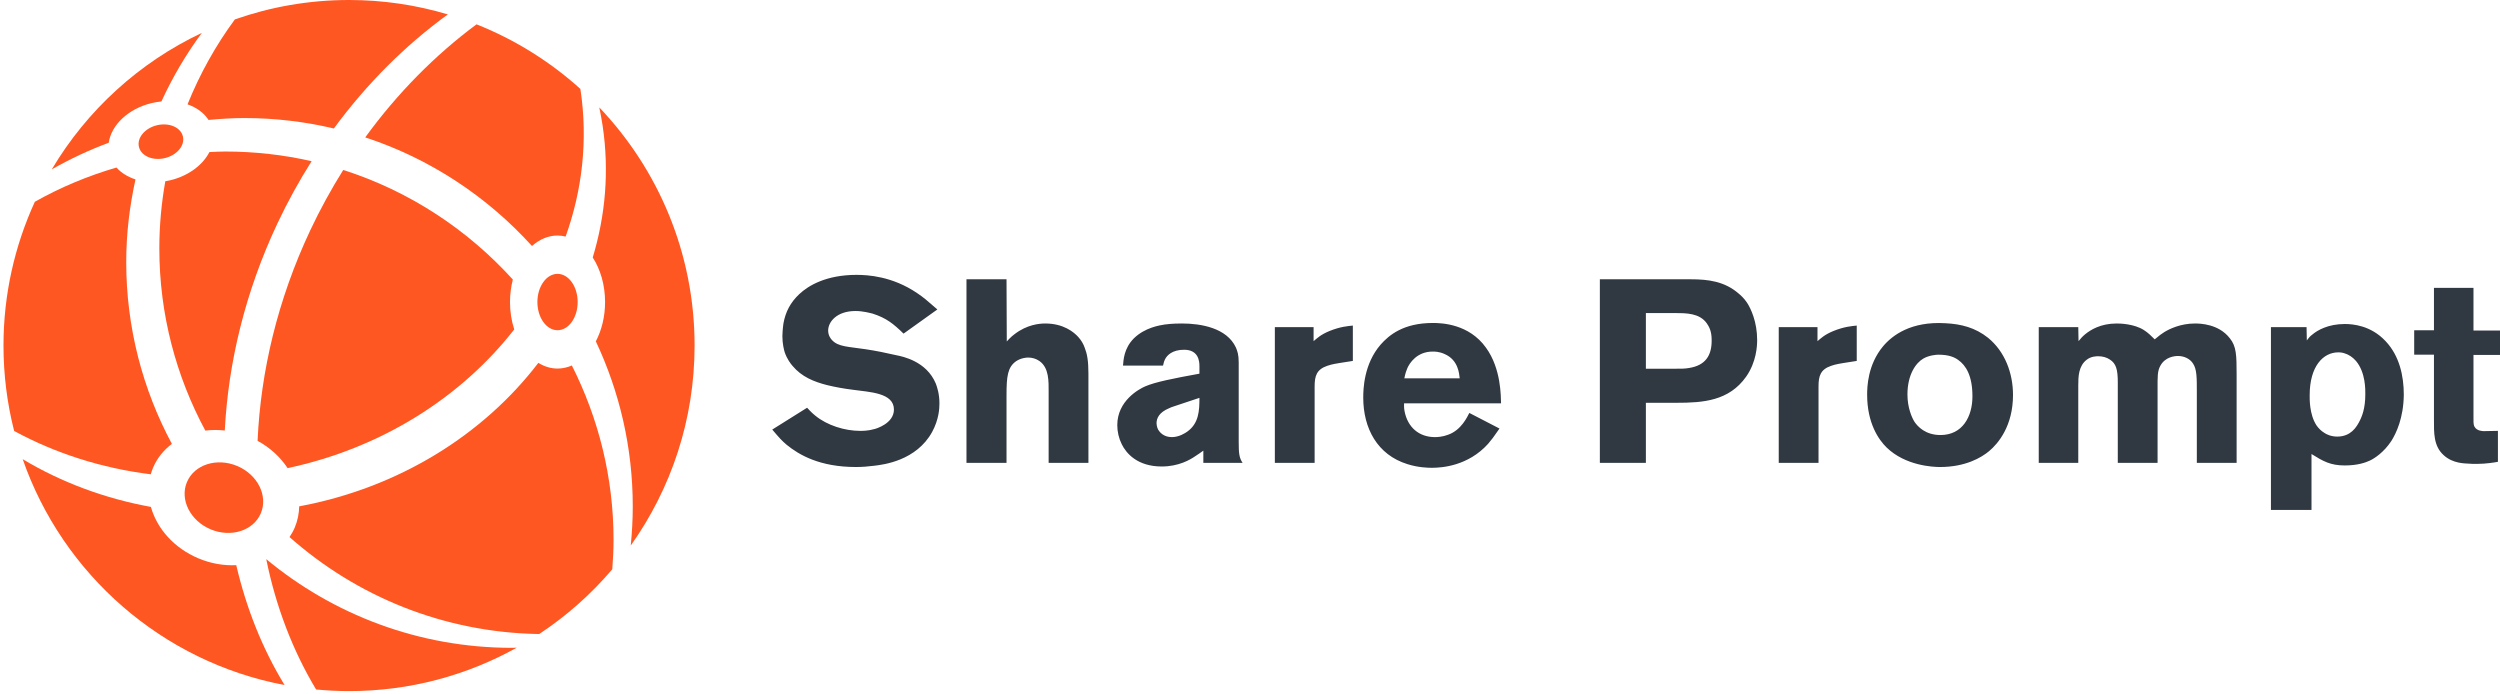
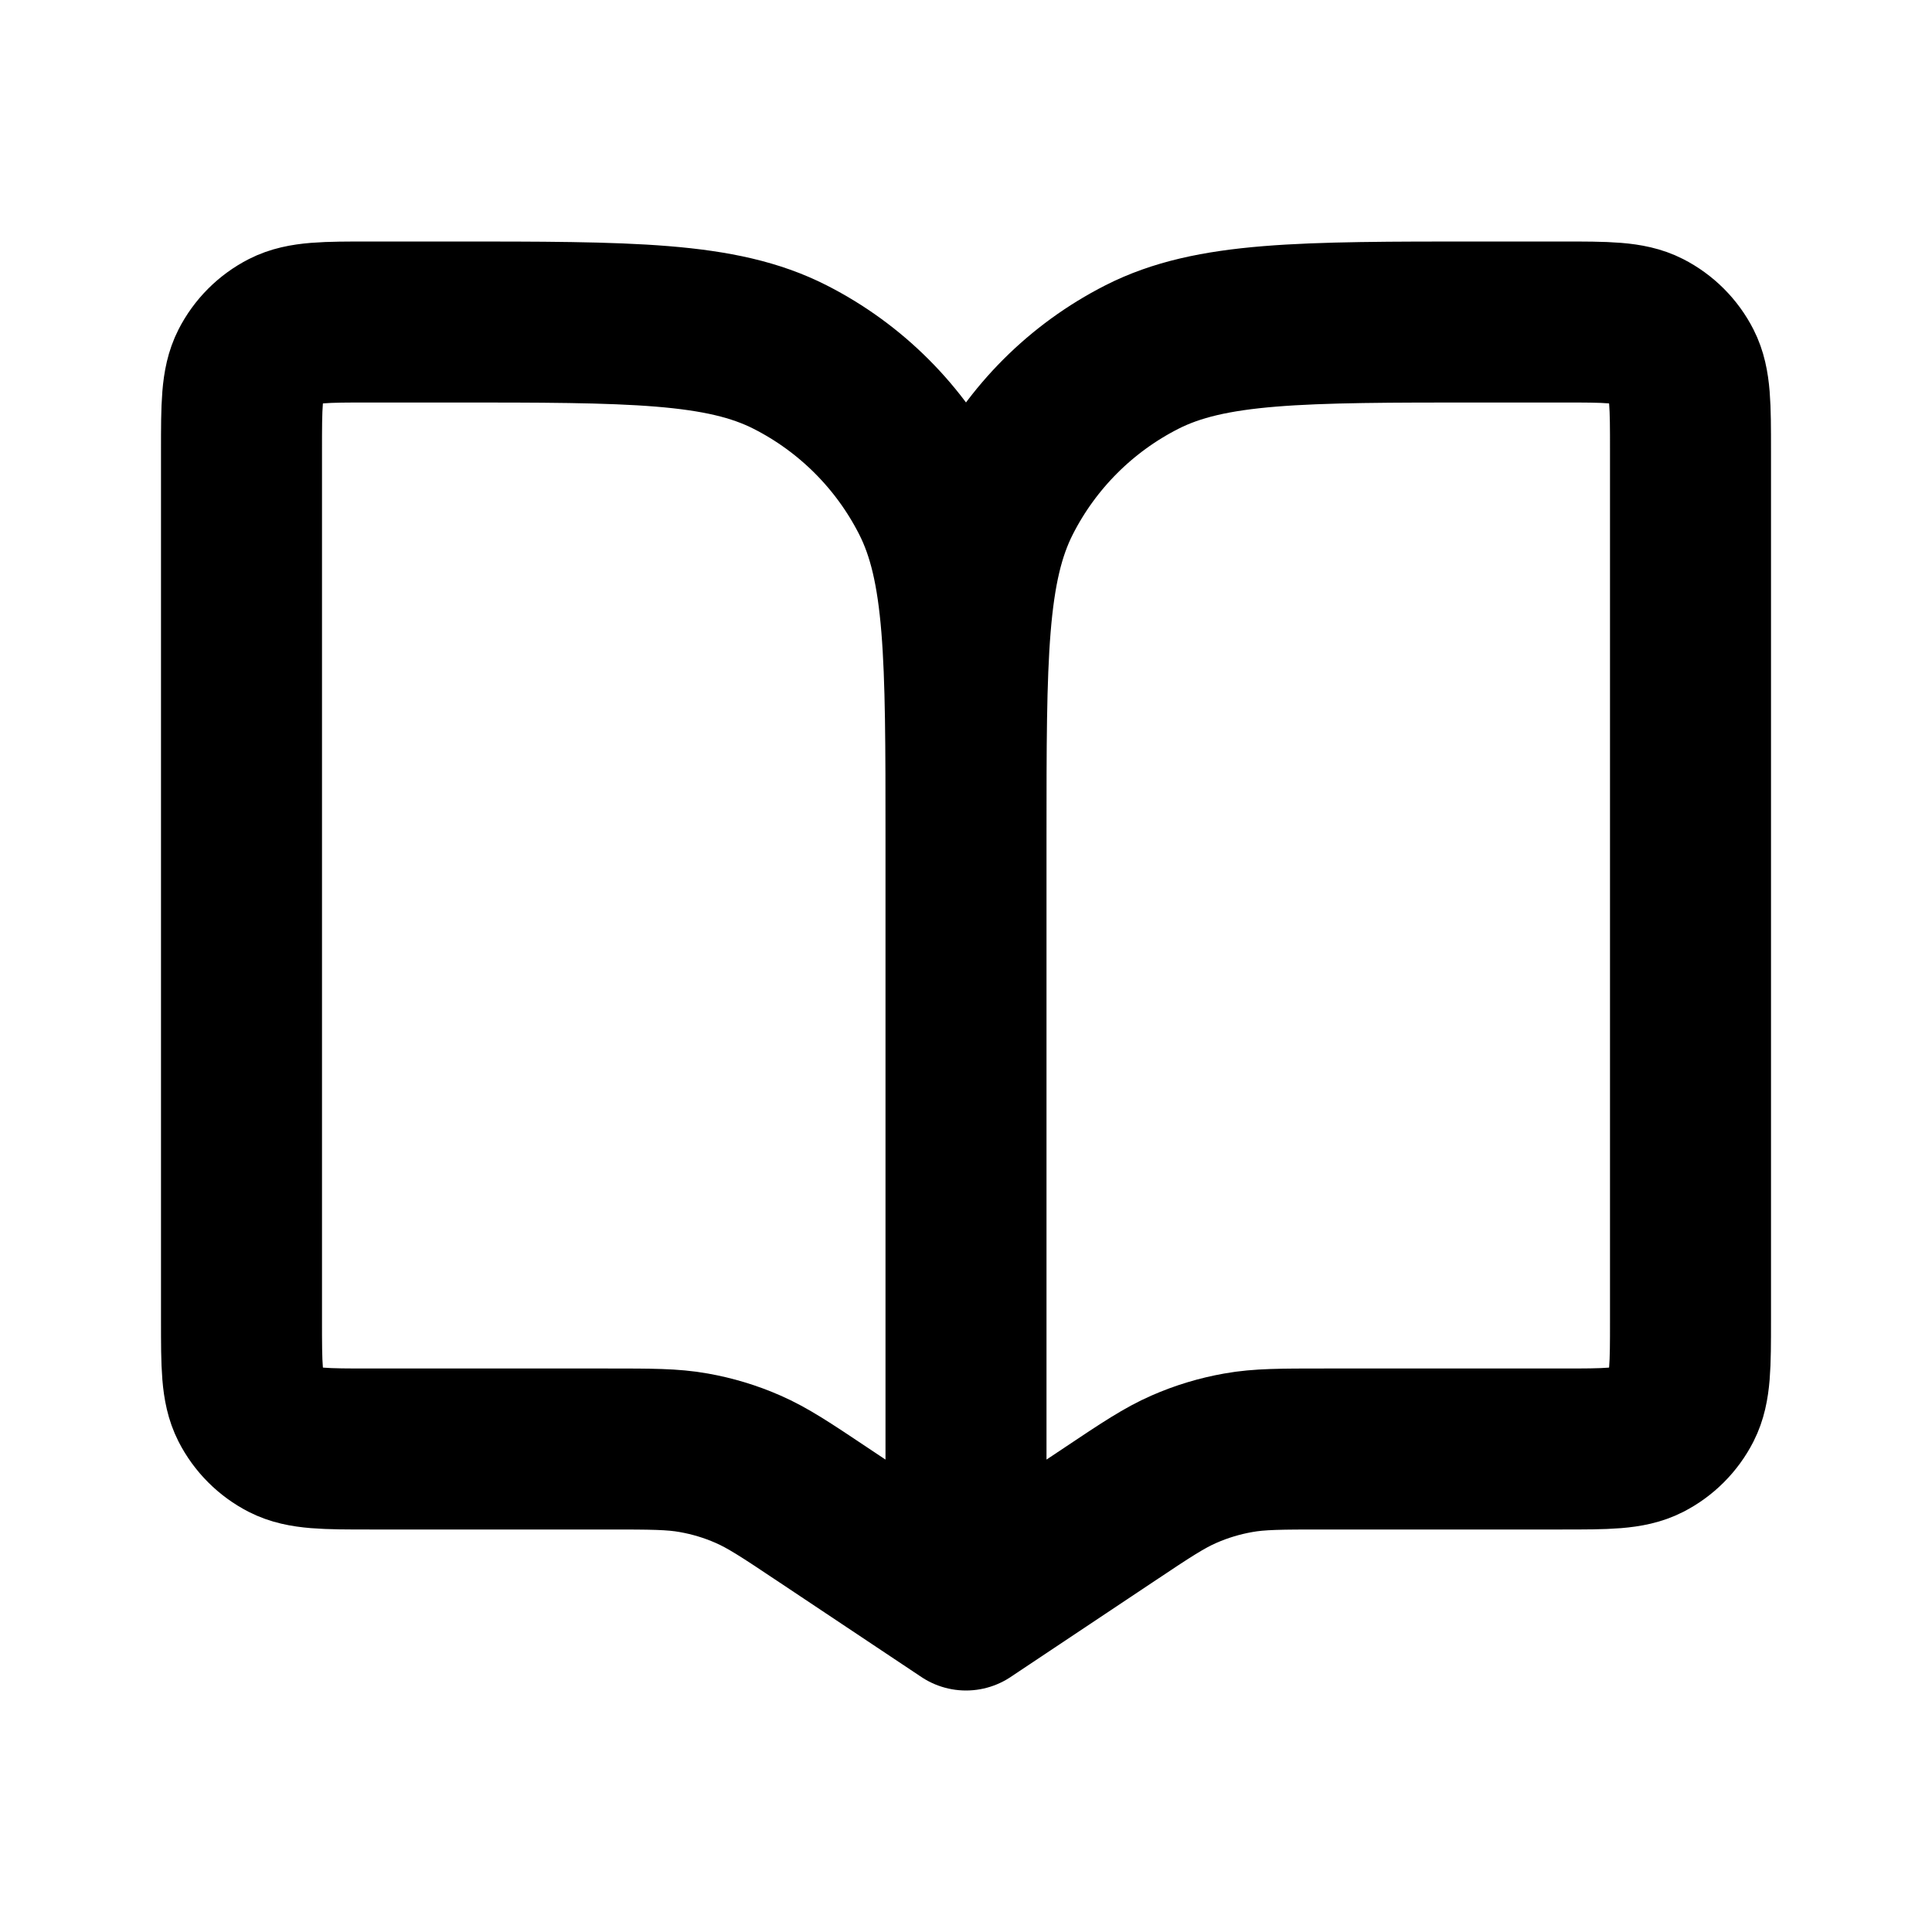
- <svg xmlns="http://www.w3.org/2000/svg" width="573" height="159" viewBox="0 0 573 159" fill="none">
-   <path d="M83.712 31.488C98.567 36.36 111.671 45.056 121.933 56.386C123.624 54.872 125.628 53.984 127.786 53.984C128.42 53.984 129.038 54.076 129.64 54.222C133.439 43.619 134.789 32.196 133.054 20.582C133.044 20.51 133.024 20.442 133.014 20.37C126.081 14.121 118.038 9.083 109.216 5.578C99.795 12.571 91.138 21.284 83.712 31.488Z" fill="#FF5722" />
-   <path d="M47.795 27.49C50.511 27.235 53.251 27.057 56.035 27.057C63.09 27.057 69.944 27.895 76.521 29.45C84.123 19.104 92.999 10.308 102.643 3.302C95.47 1.161 87.87 0 79.999 0C70.828 0 62.027 1.577 53.835 4.445C49.434 10.404 45.797 16.949 42.983 23.916C45.059 24.64 46.754 25.875 47.795 27.49Z" fill="#FF5722" />
-   <path d="M38.995 41.325C38.624 41.413 38.255 41.485 37.888 41.545C37.006 46.542 36.52 51.675 36.52 56.926C36.52 72.048 40.365 86.252 47.061 98.694C48.505 98.507 50.004 98.507 51.52 98.674C52.326 83.054 56.218 66.871 63.571 51.241C65.926 46.231 68.562 41.469 71.422 36.944C65.058 35.495 58.434 34.729 51.628 34.729C50.409 34.729 49.207 34.799 48 34.852C46.483 37.814 43.192 40.326 38.995 41.325Z" fill="#FF5722" />
-   <path d="M78.671 38.956C75.927 43.343 73.386 47.95 71.111 52.79C63.629 68.696 59.742 85.168 59.038 101.041C61.94 102.619 64.277 104.802 65.918 107.293C87.547 102.686 105.762 91.007 117.865 75.502C117.244 73.587 116.891 71.468 116.891 69.23C116.891 67.417 117.131 65.684 117.543 64.073C107.13 52.575 93.795 43.79 78.671 38.956Z" fill="#FF5722" />
-   <path d="M35.086 107.189C36.023 104.972 37.531 103.145 39.398 101.739C32.737 89.317 28.932 75.135 28.932 60.053C28.932 53.544 29.71 47.226 31.056 41.122C29.287 40.552 27.779 39.618 26.691 38.396C20.114 40.318 13.84 42.947 7.987 46.245C3.387 56.282 0.8 67.437 0.8 79.201C0.8 85.961 1.652 92.52 3.245 98.782C12.662 103.889 23.28 107.311 34.556 108.707C34.701 108.196 34.875 107.69 35.086 107.189Z" fill="#FF5722" />
-   <path d="M127.786 84.472C126.22 84.472 124.733 84.003 123.389 83.169C110.851 99.55 91.541 111.778 68.574 116.056C68.538 117.701 68.222 119.342 67.557 120.915C67.228 121.691 66.816 122.409 66.359 123.093C81.644 136.641 101.63 144.985 123.584 145.32C129.85 141.182 135.489 136.177 140.335 130.477C140.507 128.248 140.626 126.002 140.626 123.727C140.626 109.339 137.14 95.791 131.07 83.768C130.033 84.222 128.93 84.472 127.786 84.472Z" fill="#FF5722" />
-   <path d="M61.024 128.154C63.222 138.981 67.075 149.091 72.451 158.031C74.938 158.264 77.453 158.4 80.001 158.4C93.952 158.4 107.05 154.781 118.435 148.449C118.074 148.453 117.721 148.483 117.362 148.483C95.939 148.481 76.322 140.833 61.024 128.154Z" fill="#FF5722" />
-   <path d="M45.446 127.961C39.856 125.6 35.951 121.099 34.585 116.183C23.948 114.257 13.993 110.508 5.205 105.249C14.408 131.674 37.208 151.721 65.226 157.01C60.177 148.754 56.466 139.465 54.15 129.536C51.321 129.674 48.337 129.183 45.446 127.961Z" fill="#FF5722" />
-   <path d="M34.779 23.621C35.523 23.444 36.263 23.328 36.993 23.256C39.555 17.686 42.656 12.418 46.266 7.538C31.913 14.306 19.928 25.254 11.872 38.819C16.024 36.44 20.393 34.406 24.928 32.709C25.484 28.682 29.387 24.905 34.779 23.621Z" fill="#FF5722" />
-   <path d="M159.2 79.201C159.2 58.035 150.88 38.823 137.354 24.614C137.651 26.008 137.912 27.418 138.126 28.846C139.671 39.2 138.762 49.404 135.856 59.012C137.605 61.716 138.682 65.294 138.682 69.23C138.682 72.602 137.89 75.709 136.564 78.234C141.97 89.716 145.029 102.523 145.029 116.058C145.029 119.093 144.86 122.086 144.563 125.045C153.766 112.103 159.2 96.291 159.2 79.201Z" fill="#FF5722" />
-   <path d="M48.253 121.31C52.928 123.286 58.091 121.643 59.784 117.639C61.477 113.635 59.058 108.786 54.383 106.81C49.707 104.833 44.544 106.476 42.852 110.48C41.159 114.485 43.577 119.333 48.253 121.31Z" fill="#FF5722" />
-   <path d="M127.786 75.687C130.334 75.687 132.4 72.796 132.4 69.228C132.4 65.661 130.334 62.769 127.786 62.769C125.237 62.769 123.171 65.661 123.171 69.228C123.171 72.796 125.237 75.687 127.786 75.687Z" fill="#FF5722" />
-   <path d="M37.782 36.238C40.565 35.575 42.419 33.35 41.923 31.27C41.428 29.189 38.769 28.041 35.986 28.704C33.203 29.368 31.349 31.592 31.845 33.673C32.341 35.753 34.999 36.902 37.782 36.238Z" fill="#FF5722" />
-   <path d="M215.319 92.439C215.319 93.631 215.2 96.134 213.65 98.995C210.015 105.609 202.446 106.503 200.42 106.742C199.05 106.921 197.619 107.04 196.189 107.04C187.846 107.04 183.138 104.239 180.337 101.974C179.205 101.021 178.669 100.425 177 98.458L184.986 93.452C185.164 93.631 185.999 94.585 186.833 95.24C189.574 97.505 193.627 98.756 197.143 98.756C197.619 98.756 199.05 98.756 200.42 98.339C200.718 98.279 204.89 97.088 204.89 93.87C204.89 89.996 199.288 89.877 195.534 89.34C193.567 89.102 191.541 88.745 189.574 88.268C186.535 87.493 183.734 86.361 181.648 83.858C181.231 83.381 180.397 82.308 179.86 80.759C179.682 80.163 179.324 78.792 179.324 77.064C179.324 76.707 179.384 75.336 179.563 74.144C180.039 71.462 181.172 69.317 183.198 67.41C185.284 65.443 189.395 63 196.308 63C198.871 63 204.473 63.298 210.194 67.172C211.624 68.125 212.458 68.84 214.842 70.926L207.095 76.468C204.771 74.204 203.162 72.893 200.003 71.879C199.467 71.76 197.858 71.284 196.07 71.284C191.779 71.284 189.813 73.787 189.813 75.753C189.813 76.885 190.409 77.66 190.707 77.958C192.137 79.507 194.461 79.448 198.394 80.044C200.778 80.401 203.102 80.878 205.426 81.414C206.916 81.712 212.339 82.785 214.484 87.91C214.782 88.685 215.319 90.294 215.319 92.439ZM249.466 106.086H240.348V89.817C240.348 87.433 240.467 84.275 238.203 82.725C237.428 82.189 236.534 81.951 235.64 81.951C235.163 81.951 233.972 82.07 232.899 82.785C230.932 84.156 230.694 86.301 230.694 90.592V106.086H221.516V64.013H230.694L230.753 78.256C230.932 78.077 231.707 77.183 232.541 76.587C235.402 74.382 238.262 74.144 239.573 74.144C243.745 74.144 246.129 76.111 247.142 77.243C247.797 77.958 248.334 78.852 248.632 79.746C249.168 81.117 249.466 82.666 249.466 85.646V106.086ZM284.805 106.086H275.806V103.285C275.151 103.762 274.555 104.179 273.899 104.596C272.767 105.371 270.145 106.921 266.271 106.921C260.67 106.921 258.107 103.881 257.094 101.795C256.438 100.484 256.081 98.935 256.081 97.445C256.081 91.843 261.087 89.162 262.457 88.566C264.781 87.553 269.013 86.718 274.912 85.646V83.917C274.912 82.845 274.734 80.163 271.396 80.163C268.715 80.163 267.463 81.414 266.986 82.427C266.867 82.666 266.688 83.143 266.569 83.798H257.392C257.511 82.547 257.571 79.865 259.895 77.541C262.457 75.038 265.854 74.561 266.927 74.382C268.715 74.144 270.205 74.144 270.92 74.144C275.27 74.144 281.17 75.157 283.256 79.627C283.613 80.461 283.911 81.295 283.911 83.083V101.259C283.911 103.941 284.03 104.954 284.805 106.086ZM274.912 91.188L269.013 93.154C268.655 93.274 268.298 93.393 267.94 93.572C265.675 94.525 265.079 95.836 265.079 97.028C265.079 97.207 265.139 97.862 265.437 98.458C265.795 99.054 266.688 100.186 268.595 100.186C270.264 100.186 271.694 99.233 272.111 98.935C274.793 97.028 274.912 94.108 274.912 91.188ZM310.073 82.725L307.033 83.202C306.735 83.262 305.305 83.441 304.173 83.858C301.73 84.692 301.312 86.242 301.312 88.566V106.086H292.195V74.978H301.074V78.196C301.849 77.541 302.683 76.707 304.709 75.872C307.212 74.859 308.94 74.74 310.073 74.621V82.725ZM344.041 92.439H321.813C321.813 92.737 321.753 93.452 321.932 94.287C322.647 97.922 325.209 100.186 328.904 100.186C329.441 100.186 330.632 100.127 331.884 99.65C334.983 98.577 336.353 95.419 336.771 94.644L343.683 98.22C342.432 100.067 341.777 100.902 341.061 101.736C336.473 106.801 330.513 107.218 328.189 107.218C327.236 107.218 325.031 107.159 322.587 106.384C315.674 104.239 312.456 98.16 312.456 91.128C312.456 89.221 312.576 83.441 316.449 78.971C318.356 76.826 321.634 74.025 328.428 74.025C330.513 74.025 336.711 74.263 340.585 79.686C344.101 84.513 343.981 90.949 344.041 92.439ZM334.566 86.718C334.446 85.705 334.268 82.547 331.169 81.176C329.917 80.58 328.904 80.58 328.368 80.58C324.733 80.58 323.064 83.262 322.587 84.335C322.349 84.871 322.111 85.526 321.872 86.718H334.566ZM402.741 77.958C402.741 79.329 402.562 82.964 400.238 86.301C396.305 91.903 390.345 92.32 384.267 92.32H377.235V106.086H366.687V64.013H387.544C391.537 64.013 395.292 64.49 398.51 67.291C398.927 67.648 399.702 68.304 400.417 69.376C401.311 70.747 402.741 73.787 402.741 77.958ZM392.312 77.898C392.312 75.872 391.716 74.859 391.18 74.084C389.511 71.76 386.472 71.76 383.969 71.76H377.235V84.513H383.611C385.459 84.513 386.233 84.513 387.187 84.335C390.882 83.739 392.372 81.474 392.312 77.898ZM425.565 82.725L422.526 83.202C422.228 83.262 420.798 83.441 419.665 83.858C417.222 84.692 416.805 86.242 416.805 88.566V106.086H407.687V74.978H416.567V78.196C417.341 77.541 418.176 76.707 420.202 75.872C422.705 74.859 424.433 74.74 425.565 74.621V82.725ZM461.381 90.532C461.381 97.564 458.044 101.617 455.898 103.405C454.111 104.894 450.475 107.04 444.635 107.04C443.026 107.04 436.709 106.742 432.418 102.57C430.571 100.782 427.949 96.968 427.949 90.473C427.949 88.685 428.068 83.619 431.584 79.388C433.73 76.826 438.02 73.608 445.887 74.084C449.522 74.263 452.74 75.097 455.66 77.422C459.534 80.58 461.381 85.526 461.381 90.532ZM452.084 90.83C452.084 86.122 450.595 83.739 448.807 82.487C447.972 81.891 446.721 81.295 444.278 81.295C443.86 81.295 442.132 81.414 440.821 82.189C439.153 83.143 437.186 85.824 437.186 90.413C437.186 93.452 438.199 95.717 438.795 96.67C439.51 97.743 441.298 99.71 444.754 99.71C449.82 99.71 452.084 95.478 452.084 90.83ZM512.632 106.086H503.514V89.758C503.514 86.54 503.514 84.692 502.679 83.381C501.964 82.189 500.534 81.593 499.223 81.593C498.448 81.593 496.303 81.772 495.171 83.798C494.455 85.05 494.515 86.361 494.515 89.162V106.086H485.397V87.612C485.397 84.632 484.98 83.321 483.609 82.427C482.835 81.891 481.881 81.653 480.928 81.653C480.511 81.653 479.319 81.653 478.306 82.427C476.399 83.858 476.339 86.301 476.339 88.327V106.086H467.281V74.978H476.339L476.399 78.196C476.935 77.541 477.293 77.124 477.948 76.587C479.14 75.634 481.404 74.144 485.159 74.144C485.874 74.144 489.092 74.204 491.357 75.634C492.31 76.23 493.085 77.004 493.86 77.779C494.992 76.826 495.409 76.528 496.065 76.111C497.137 75.455 499.7 74.144 503.097 74.144C504.169 74.144 508.52 74.204 511.082 77.541C512.572 79.388 512.632 81.355 512.632 85.824V106.086ZM550.95 90.473C550.891 95.776 549.222 99.293 548.09 101.08C546.362 103.702 544.216 105.073 543.203 105.55C542.19 106.027 540.343 106.682 537.423 106.682C534.145 106.682 532.476 105.729 529.795 104.06V116.873H520.498V74.978H528.662L528.722 78.018C529.199 77.422 529.377 77.124 530.033 76.647C531.165 75.694 533.609 74.263 537.423 74.263C539.21 74.263 543.382 74.561 546.779 78.196C549.937 81.534 550.95 86.122 550.95 90.473ZM542.13 90.353C542.13 89.46 542.25 85.407 539.985 82.725C539.27 81.891 538.316 81.236 537.244 80.938C536.648 80.759 536.171 80.759 535.933 80.759C532.536 80.759 529.377 83.858 529.377 90.592C529.377 91.247 529.258 95.002 530.986 97.564C531.463 98.22 532.059 98.816 532.774 99.233C533.191 99.531 534.264 100.067 535.694 100.067C538.853 100.067 540.104 97.803 540.641 96.849C541.356 95.538 542.13 93.691 542.13 90.353ZM573 81.355H566.921V95.3C566.921 96.551 566.862 97.266 567.16 97.803C567.696 98.816 569.126 98.816 569.305 98.816C570.378 98.816 571.451 98.756 572.523 98.756V105.848C571.927 105.967 569.782 106.325 567.696 106.325C567.041 106.325 566.385 106.325 565.789 106.265C564.955 106.205 562.214 106.265 560.128 104.358C557.744 102.272 557.863 99.114 557.863 96.253V81.295H553.334V75.694H557.863V65.98H566.921V75.753H573V81.355Z" fill="#303841" />
+ <svg xmlns="http://www.w3.org/2000/svg" width="800px" height="800px" viewBox="0 0 24 24" fill="none">
+   <g id="SVGRepo_bgCarrier" stroke-width="0" />
+   <g id="SVGRepo_tracerCarrier" stroke-linecap="round" stroke-linejoin="round" />
+   <g id="SVGRepo_iconCarrier">
+     <path d="M12 10.4V20M12 10.4C12 8.16 12 7.04 11.564 6.184C11.181 5.431 10.569 4.819 9.816 4.436C8.96 4 7.84 4 5.6 4H4.6C4.04 4 3.76 4 3.546 4.109C3.358 4.205 3.205 4.358 3.109 4.546C3 4.76 3 5.04 3 5.6V16.4C3 16.96 3 17.24 3.109 17.454C3.205 17.642 3.358 17.795 3.546 17.891C3.76 18 4.04 18 4.6 18H7.547C8.087 18 8.357 18 8.618 18.047C8.85 18.088 9.076 18.156 9.292 18.251C9.535 18.357 9.76 18.506 10.209 18.806L12 20M12 10.4C12 8.16 12 7.04 12.436 6.184C12.819 5.431 13.431 4.819 14.184 4.436C15.04 4 16.16 4 18.4 4H19.4C19.96 4 20.24 4 20.454 4.109C20.642 4.205 20.795 4.358 20.891 4.546C21 4.76 21 5.04 21 5.6V16.4C21 16.96 21 17.24 20.891 17.454C20.795 17.642 20.642 17.795 20.454 17.891C20.24 18 19.96 18 19.4 18H16.453C15.913 18 15.643 18 15.382 18.047C15.15 18.088 14.924 18.156 14.708 18.251C14.465 18.357 14.24 18.506 13.791 18.806L12 20" stroke="#000000" stroke-width="2" stroke-linecap="round" stroke-linejoin="round" />
+   </g>
</svg>
